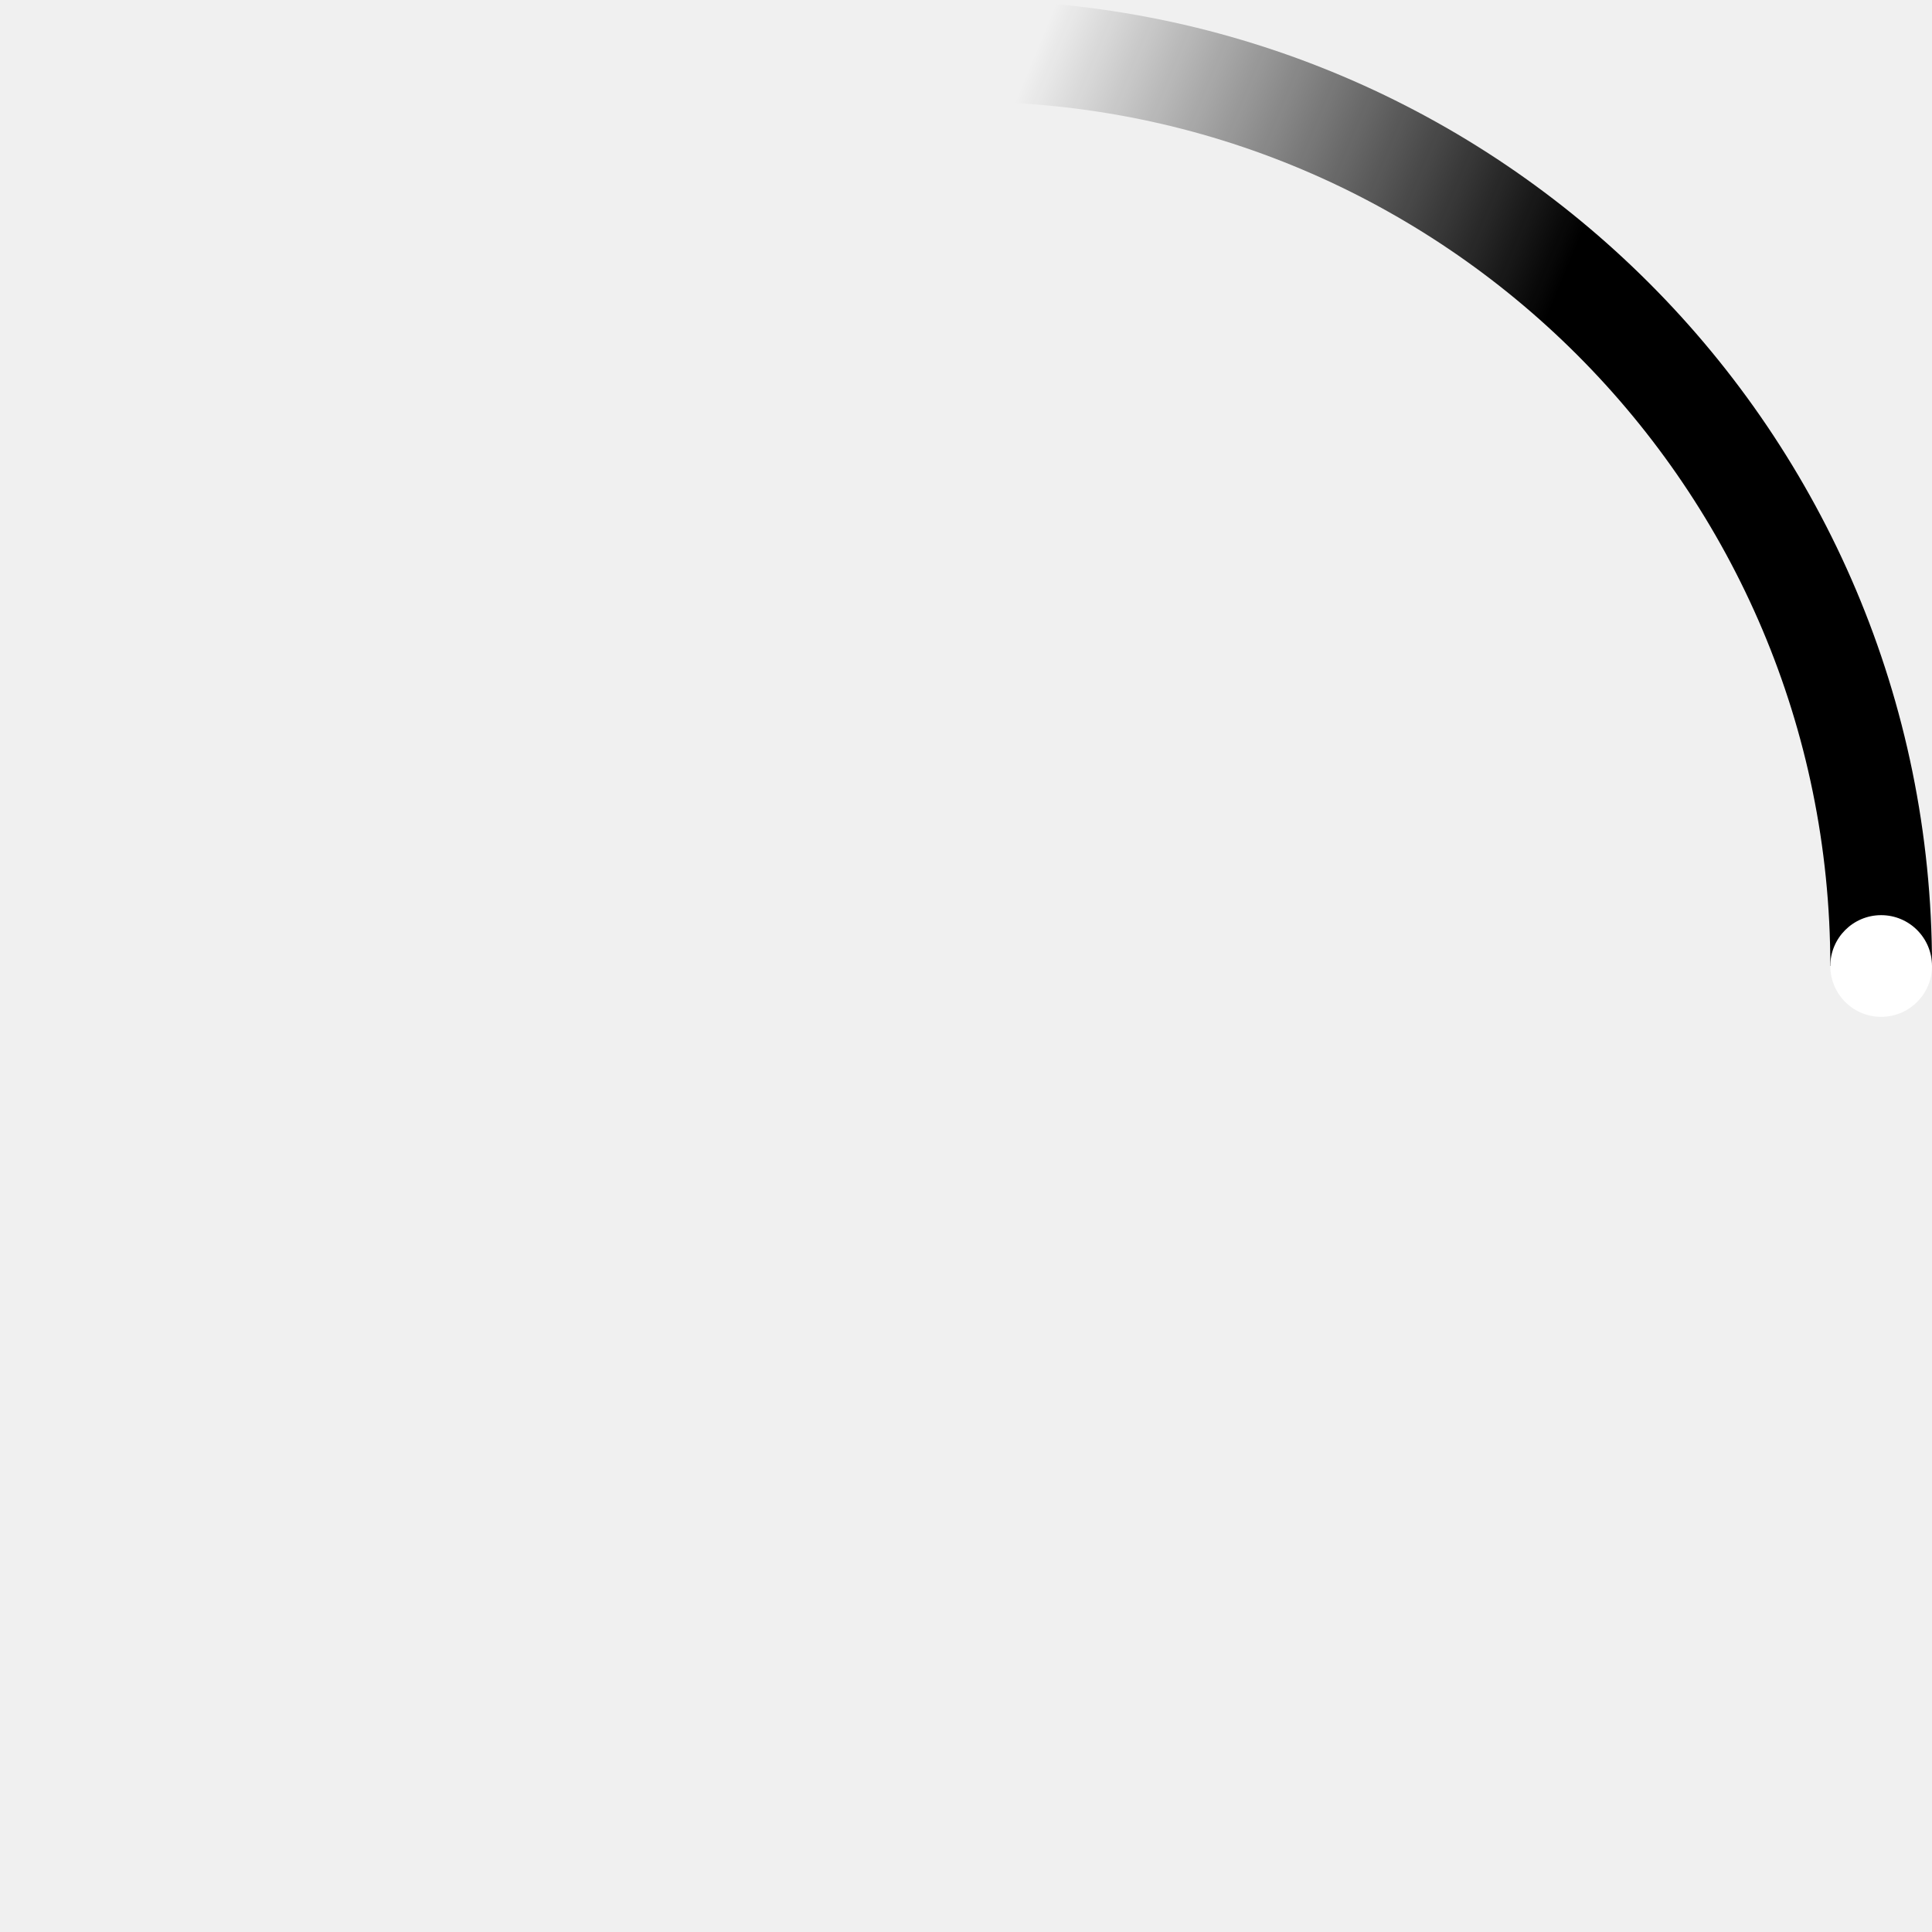
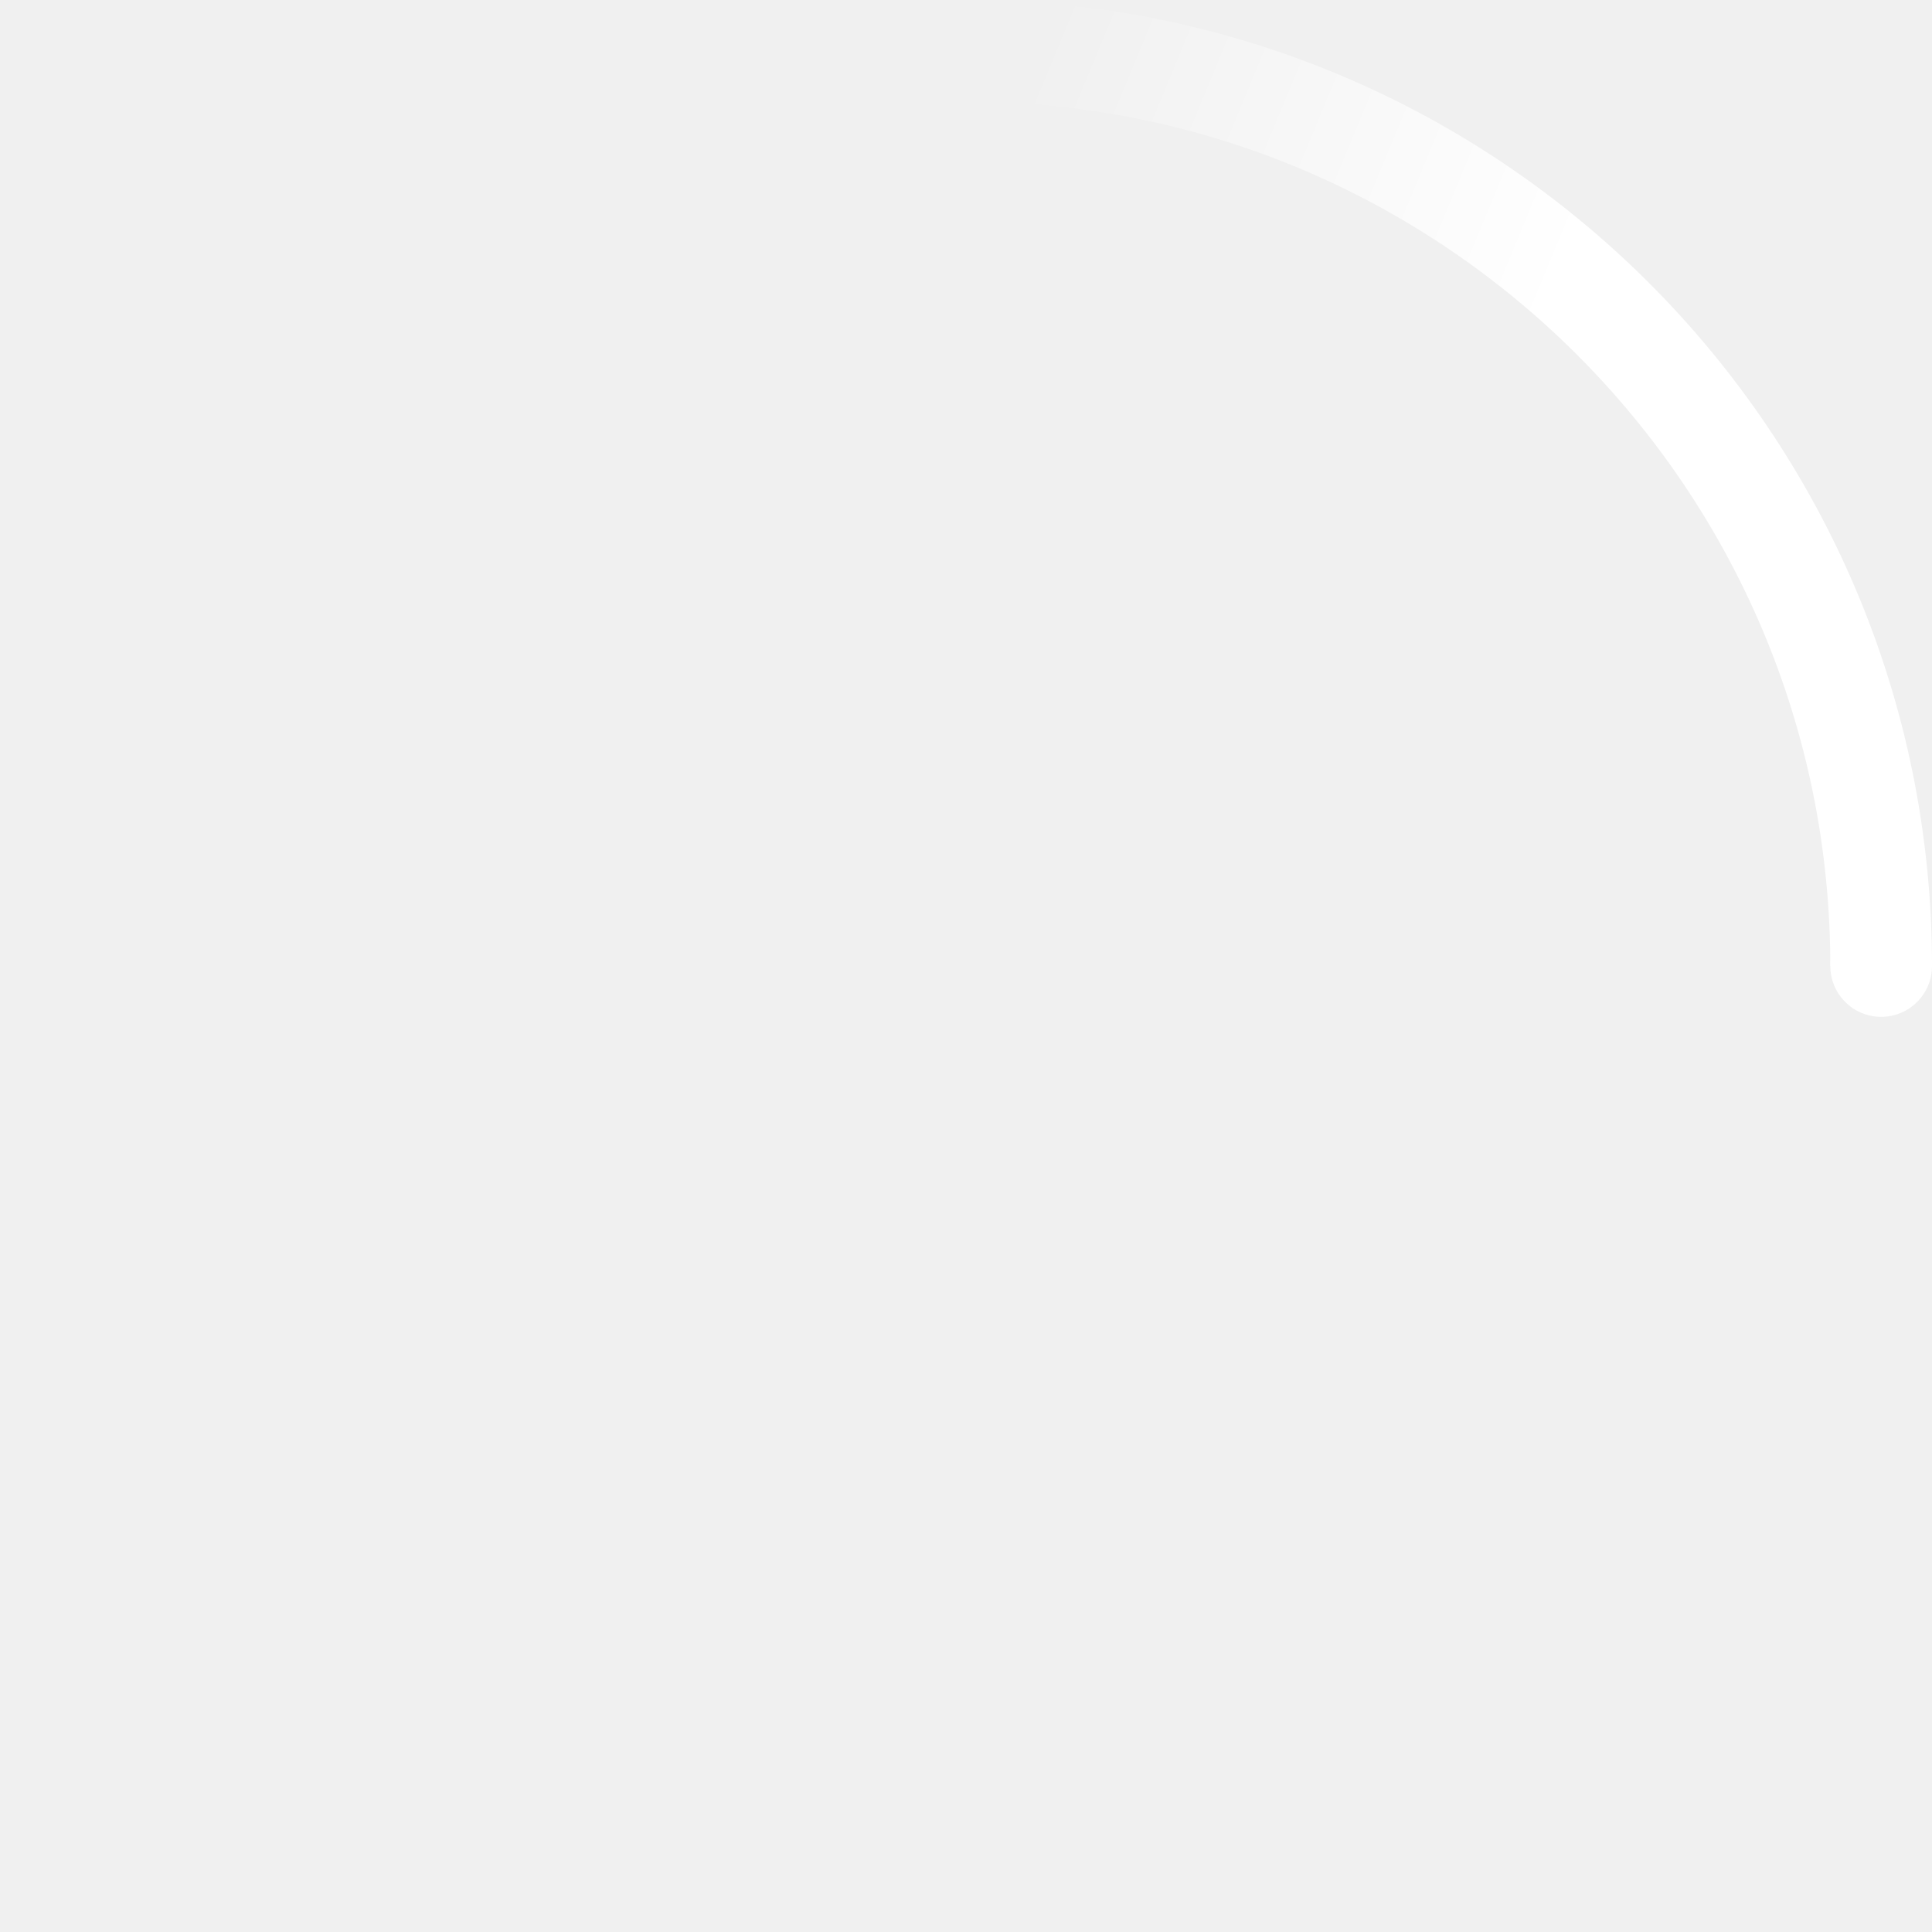
<svg xmlns="http://www.w3.org/2000/svg" width="38" height="38" viewBox="0 0 38 38">
  <defs>
    <linearGradient x1="8.042%" y1="0%" x2="65.682%" y2="23.865%" id="a">
-       <stop stop-color="#000" stop-opacity="0" offset="0%" />
-       <stop stop-color="#000" stop-opacity=".631" offset="63.146%" />
-       <stop stop-color="#000" offset="100%" />
+       <stop stop-color="#fff" stop-opacity="0" offset="0%" />
+       <stop stop-color="#fff" stop-opacity=".631" offset="63.146%" />
+       <stop stop-color="#fff" offset="100%" />
    </linearGradient>
  </defs>
  <g fill="none" fill-rule="evenodd">
    <g transform="translate(1 1)">
      <path d="M36 18c0-9.94-8.06-18-18-18" id="Oval-2" stroke="url(#a)" stroke-width="2">
        <animateTransform attributeName="transform" type="rotate" from="0 18 18" to="360 18 18" dur="0.9s" repeatCount="indefinite" />
      </path>
      <circle fill="#fff" cx="36" cy="18" r="1">
        <animateTransform attributeName="transform" type="rotate" from="0 18 18" to="360 18 18" dur="0.9s" repeatCount="indefinite" />
      </circle>
    </g>
  </g>
</svg>
